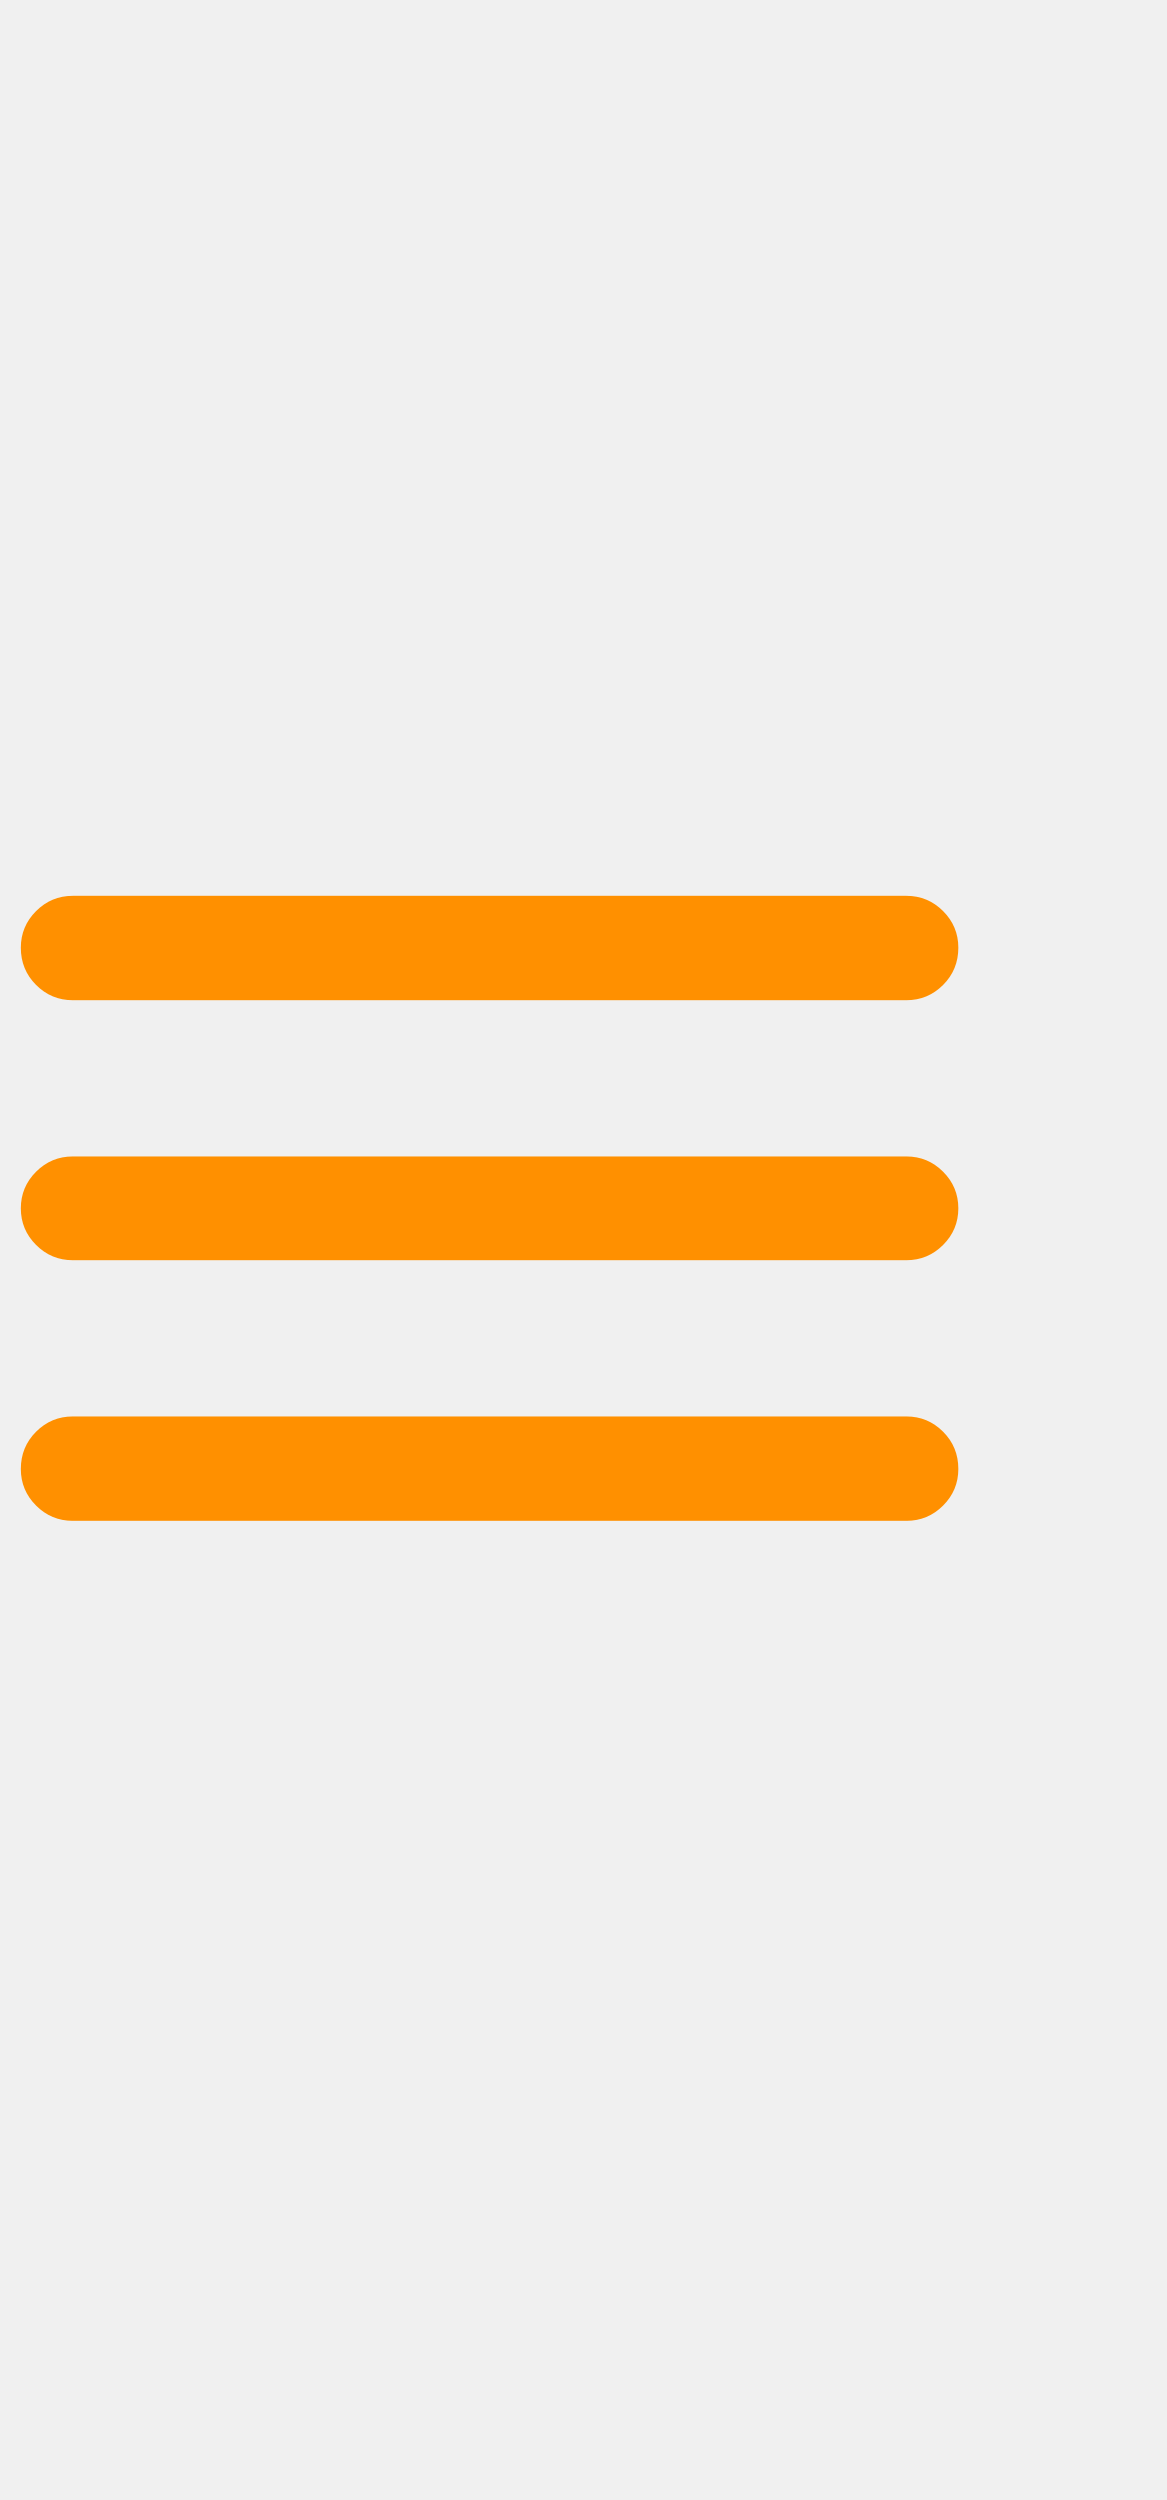
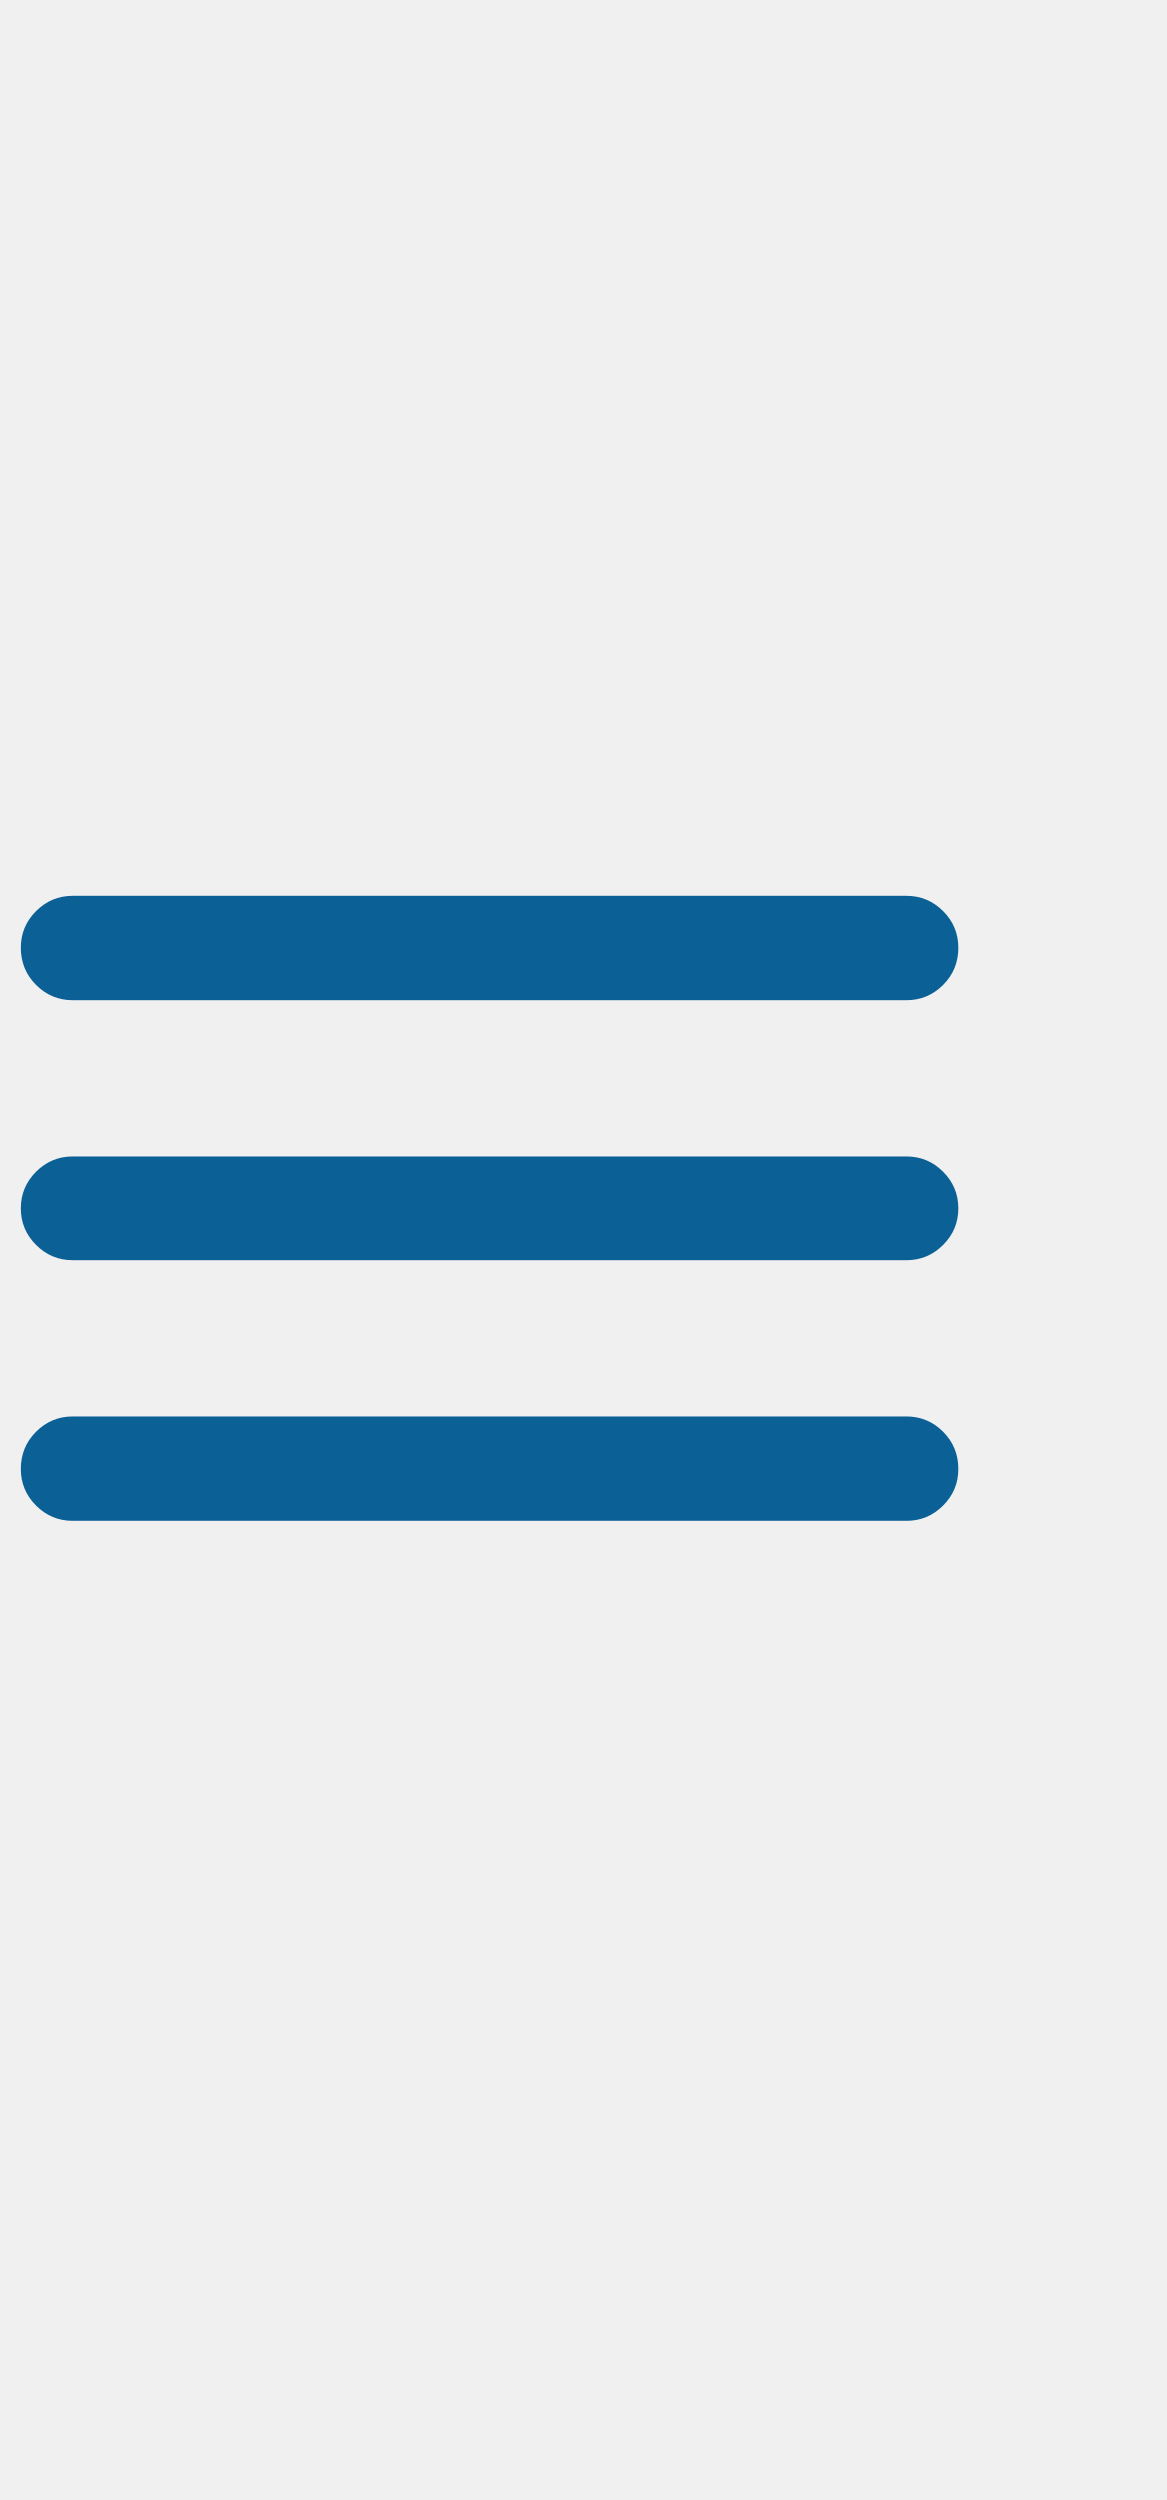
<svg xmlns="http://www.w3.org/2000/svg" width="28" height="60" viewBox="0 0 28 60" fill="none">
  <g clip-path="url(#clip0_0_11)">
-     <path d="M1.745 36.5H21.755C22.097 36.5 22.39 36.378 22.634 36.134C22.878 35.89 23 35.597 23 35.255C23 34.903 22.878 34.605 22.634 34.361C22.39 34.117 22.097 33.995 21.755 33.995H1.745C1.403 33.995 1.11 34.117 0.866 34.361C0.622 34.605 0.5 34.903 0.5 35.255C0.5 35.597 0.622 35.89 0.866 36.134C1.11 36.378 1.403 36.5 1.745 36.5ZM1.745 30.245H21.755C22.097 30.245 22.39 30.123 22.634 29.879C22.878 29.635 23 29.342 23 29C23 28.658 22.878 28.365 22.634 28.121C22.39 27.877 22.097 27.755 21.755 27.755H1.745C1.403 27.755 1.11 27.877 0.866 28.121C0.622 28.365 0.5 28.658 0.5 29C0.5 29.342 0.622 29.635 0.866 29.879C1.11 30.123 1.403 30.245 1.745 30.245ZM0.5 22.745C0.5 23.097 0.622 23.395 0.866 23.639C1.11 23.883 1.403 24.005 1.745 24.005H21.755C22.097 24.005 22.39 23.883 22.634 23.639C22.878 23.395 23 23.097 23 22.745C23 22.403 22.878 22.11 22.634 21.866C22.39 21.622 22.097 21.5 21.755 21.5H1.745C1.403 21.5 1.11 21.622 0.866 21.866C0.622 22.11 0.5 22.403 0.5 22.745Z" fill="#FF9000" />
+     <path d="M1.745 36.5H21.755C22.097 36.5 22.39 36.378 22.634 36.134C22.878 35.89 23 35.597 23 35.255C23 34.903 22.878 34.605 22.634 34.361C22.39 34.117 22.097 33.995 21.755 33.995H1.745C1.403 33.995 1.11 34.117 0.866 34.361C0.622 34.605 0.5 34.903 0.5 35.255C0.5 35.597 0.622 35.89 0.866 36.134C1.11 36.378 1.403 36.5 1.745 36.5ZM1.745 30.245H21.755C22.097 30.245 22.39 30.123 22.634 29.879C22.878 29.635 23 29.342 23 29C23 28.658 22.878 28.365 22.634 28.121C22.39 27.877 22.097 27.755 21.755 27.755H1.745C1.403 27.755 1.11 27.877 0.866 28.121C0.622 28.365 0.5 28.658 0.5 29C0.5 29.342 0.622 29.635 0.866 29.879C1.11 30.123 1.403 30.245 1.745 30.245ZM0.5 22.745C0.5 23.097 0.622 23.395 0.866 23.639C1.11 23.883 1.403 24.005 1.745 24.005H21.755C22.097 24.005 22.39 23.883 22.634 23.639C22.878 23.395 23 23.097 23 22.745C23 22.403 22.878 22.11 22.634 21.866C22.39 21.622 22.097 21.5 21.755 21.5H1.745C1.403 21.5 1.11 21.622 0.866 21.866C0.622 22.11 0.5 22.403 0.5 22.745Z" fill="#0B6096" />
  </g>
  <defs>
    <clipPath id="clip0_0_11">
      <rect width="22.5" height="15" fill="white" transform="matrix(1 0 0 -1 0.5 36.5)" />
    </clipPath>
  </defs>
</svg>
